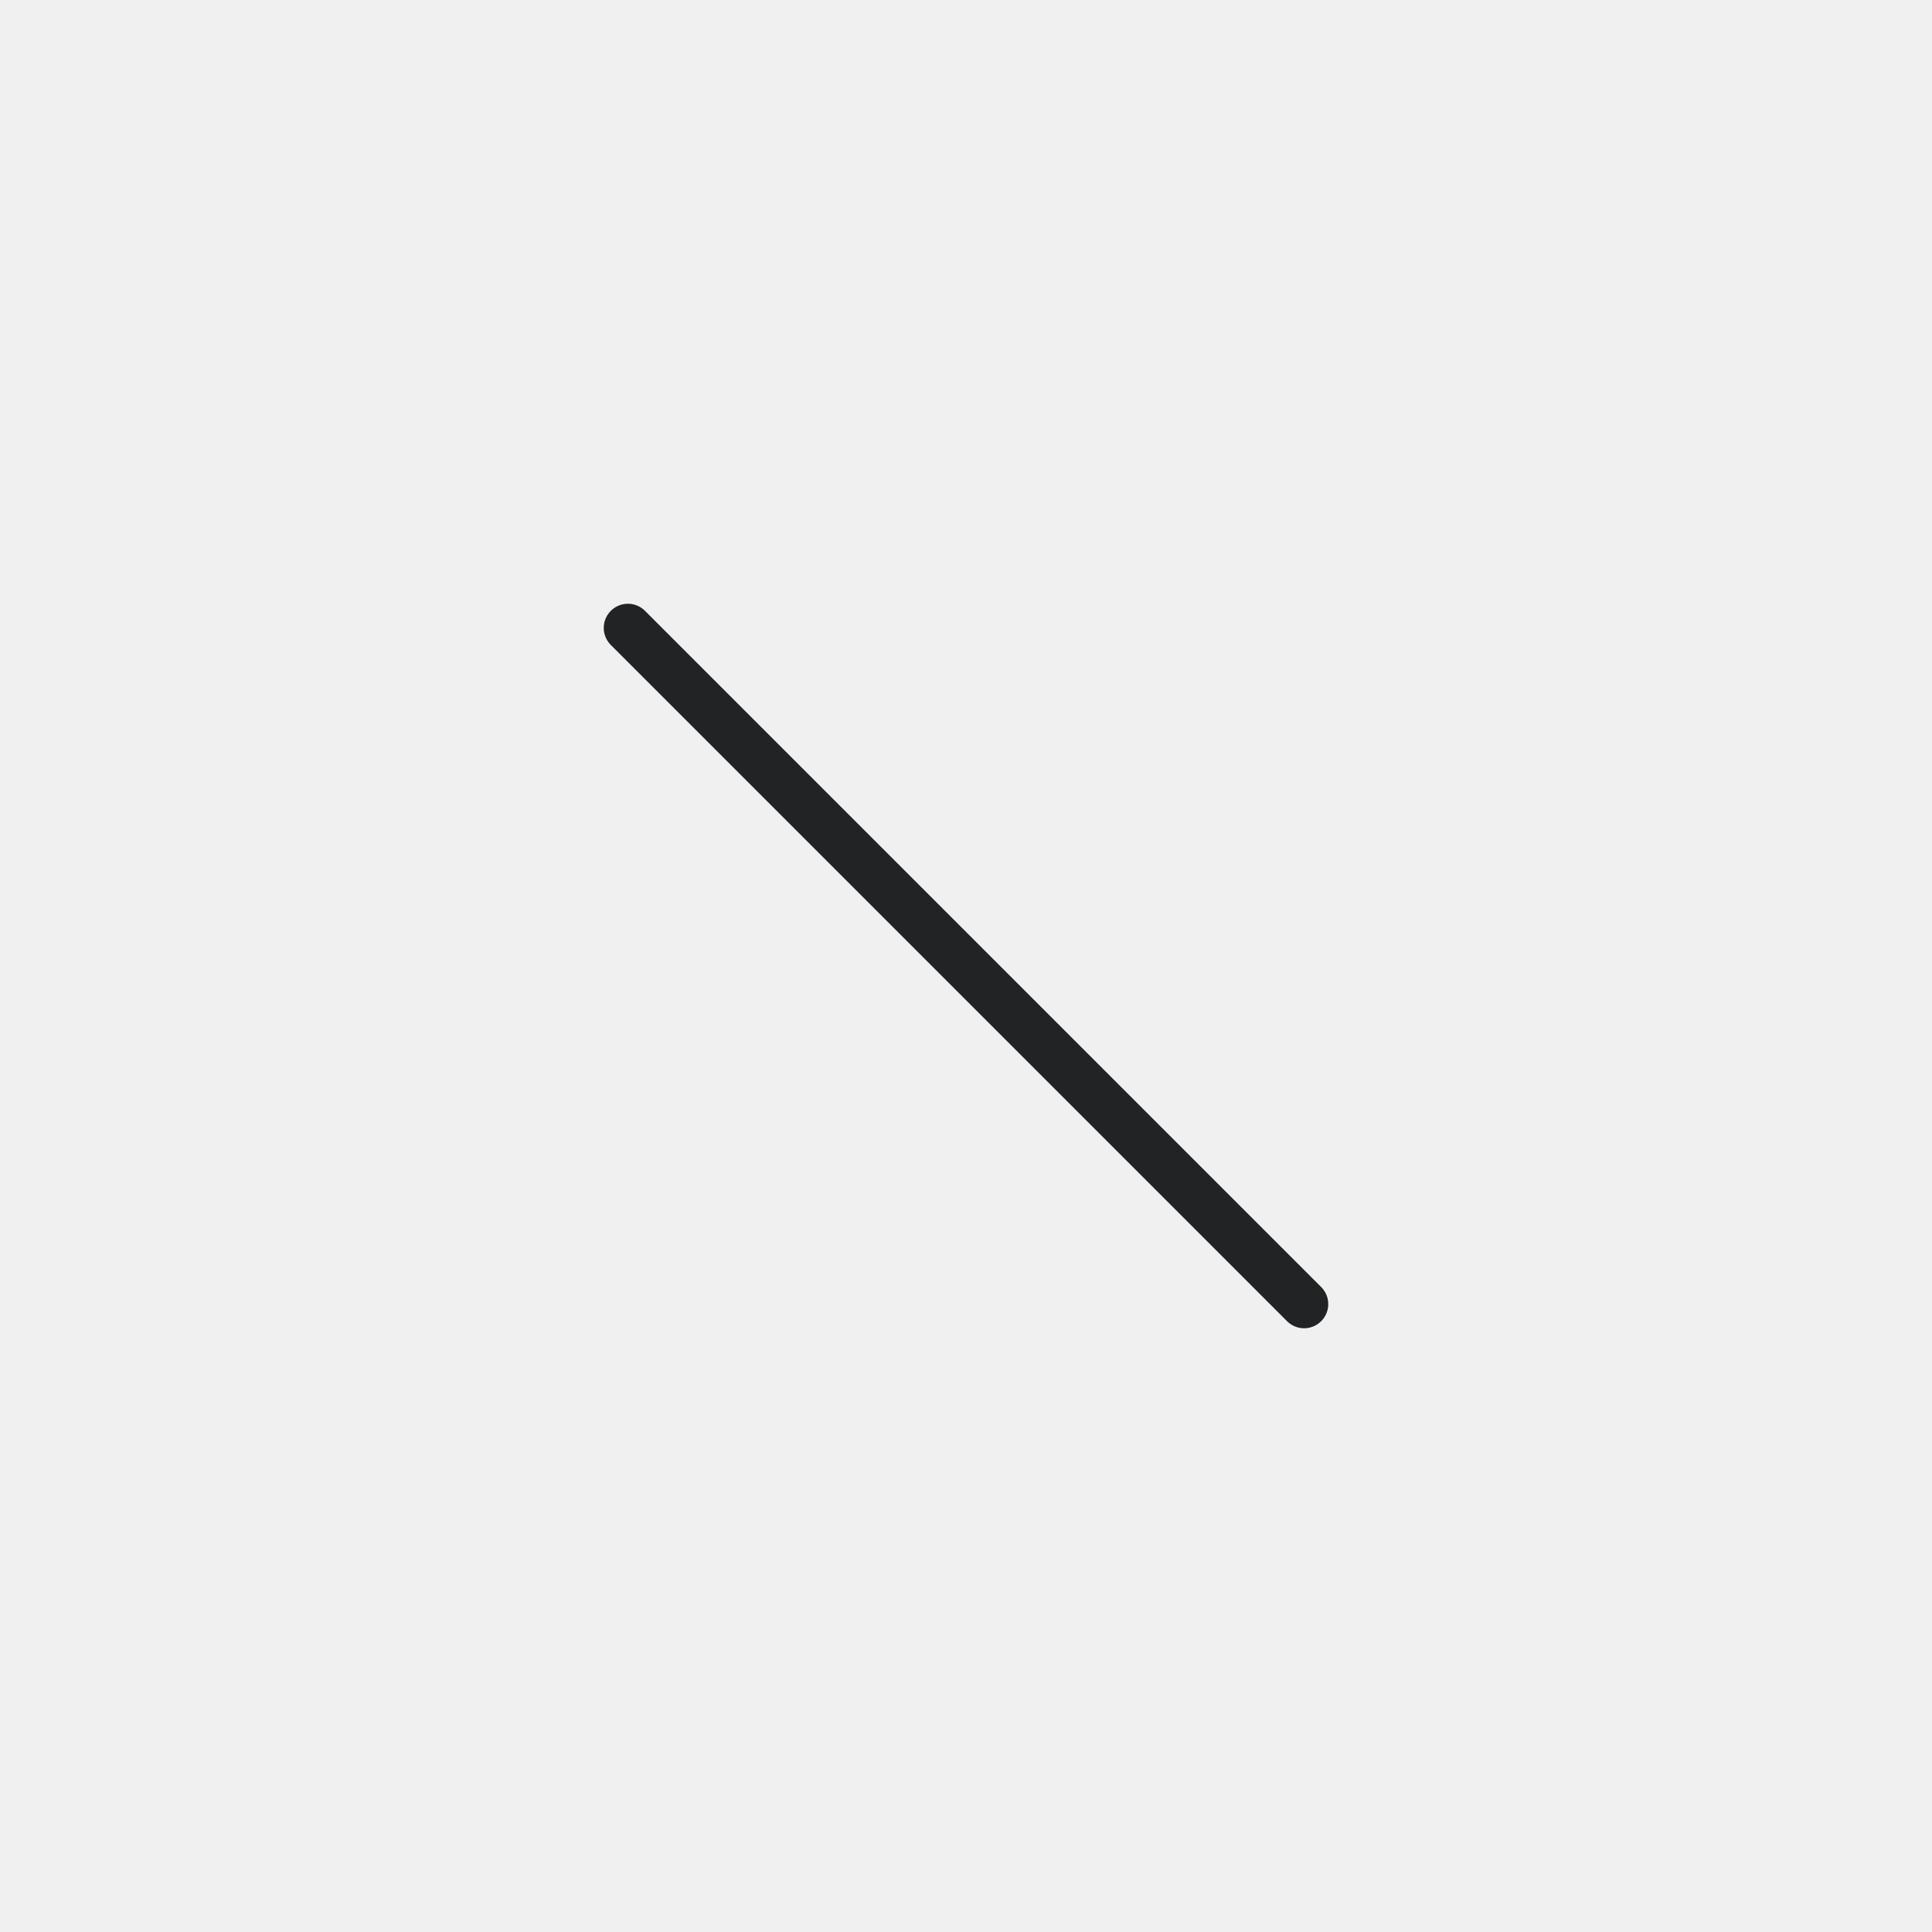
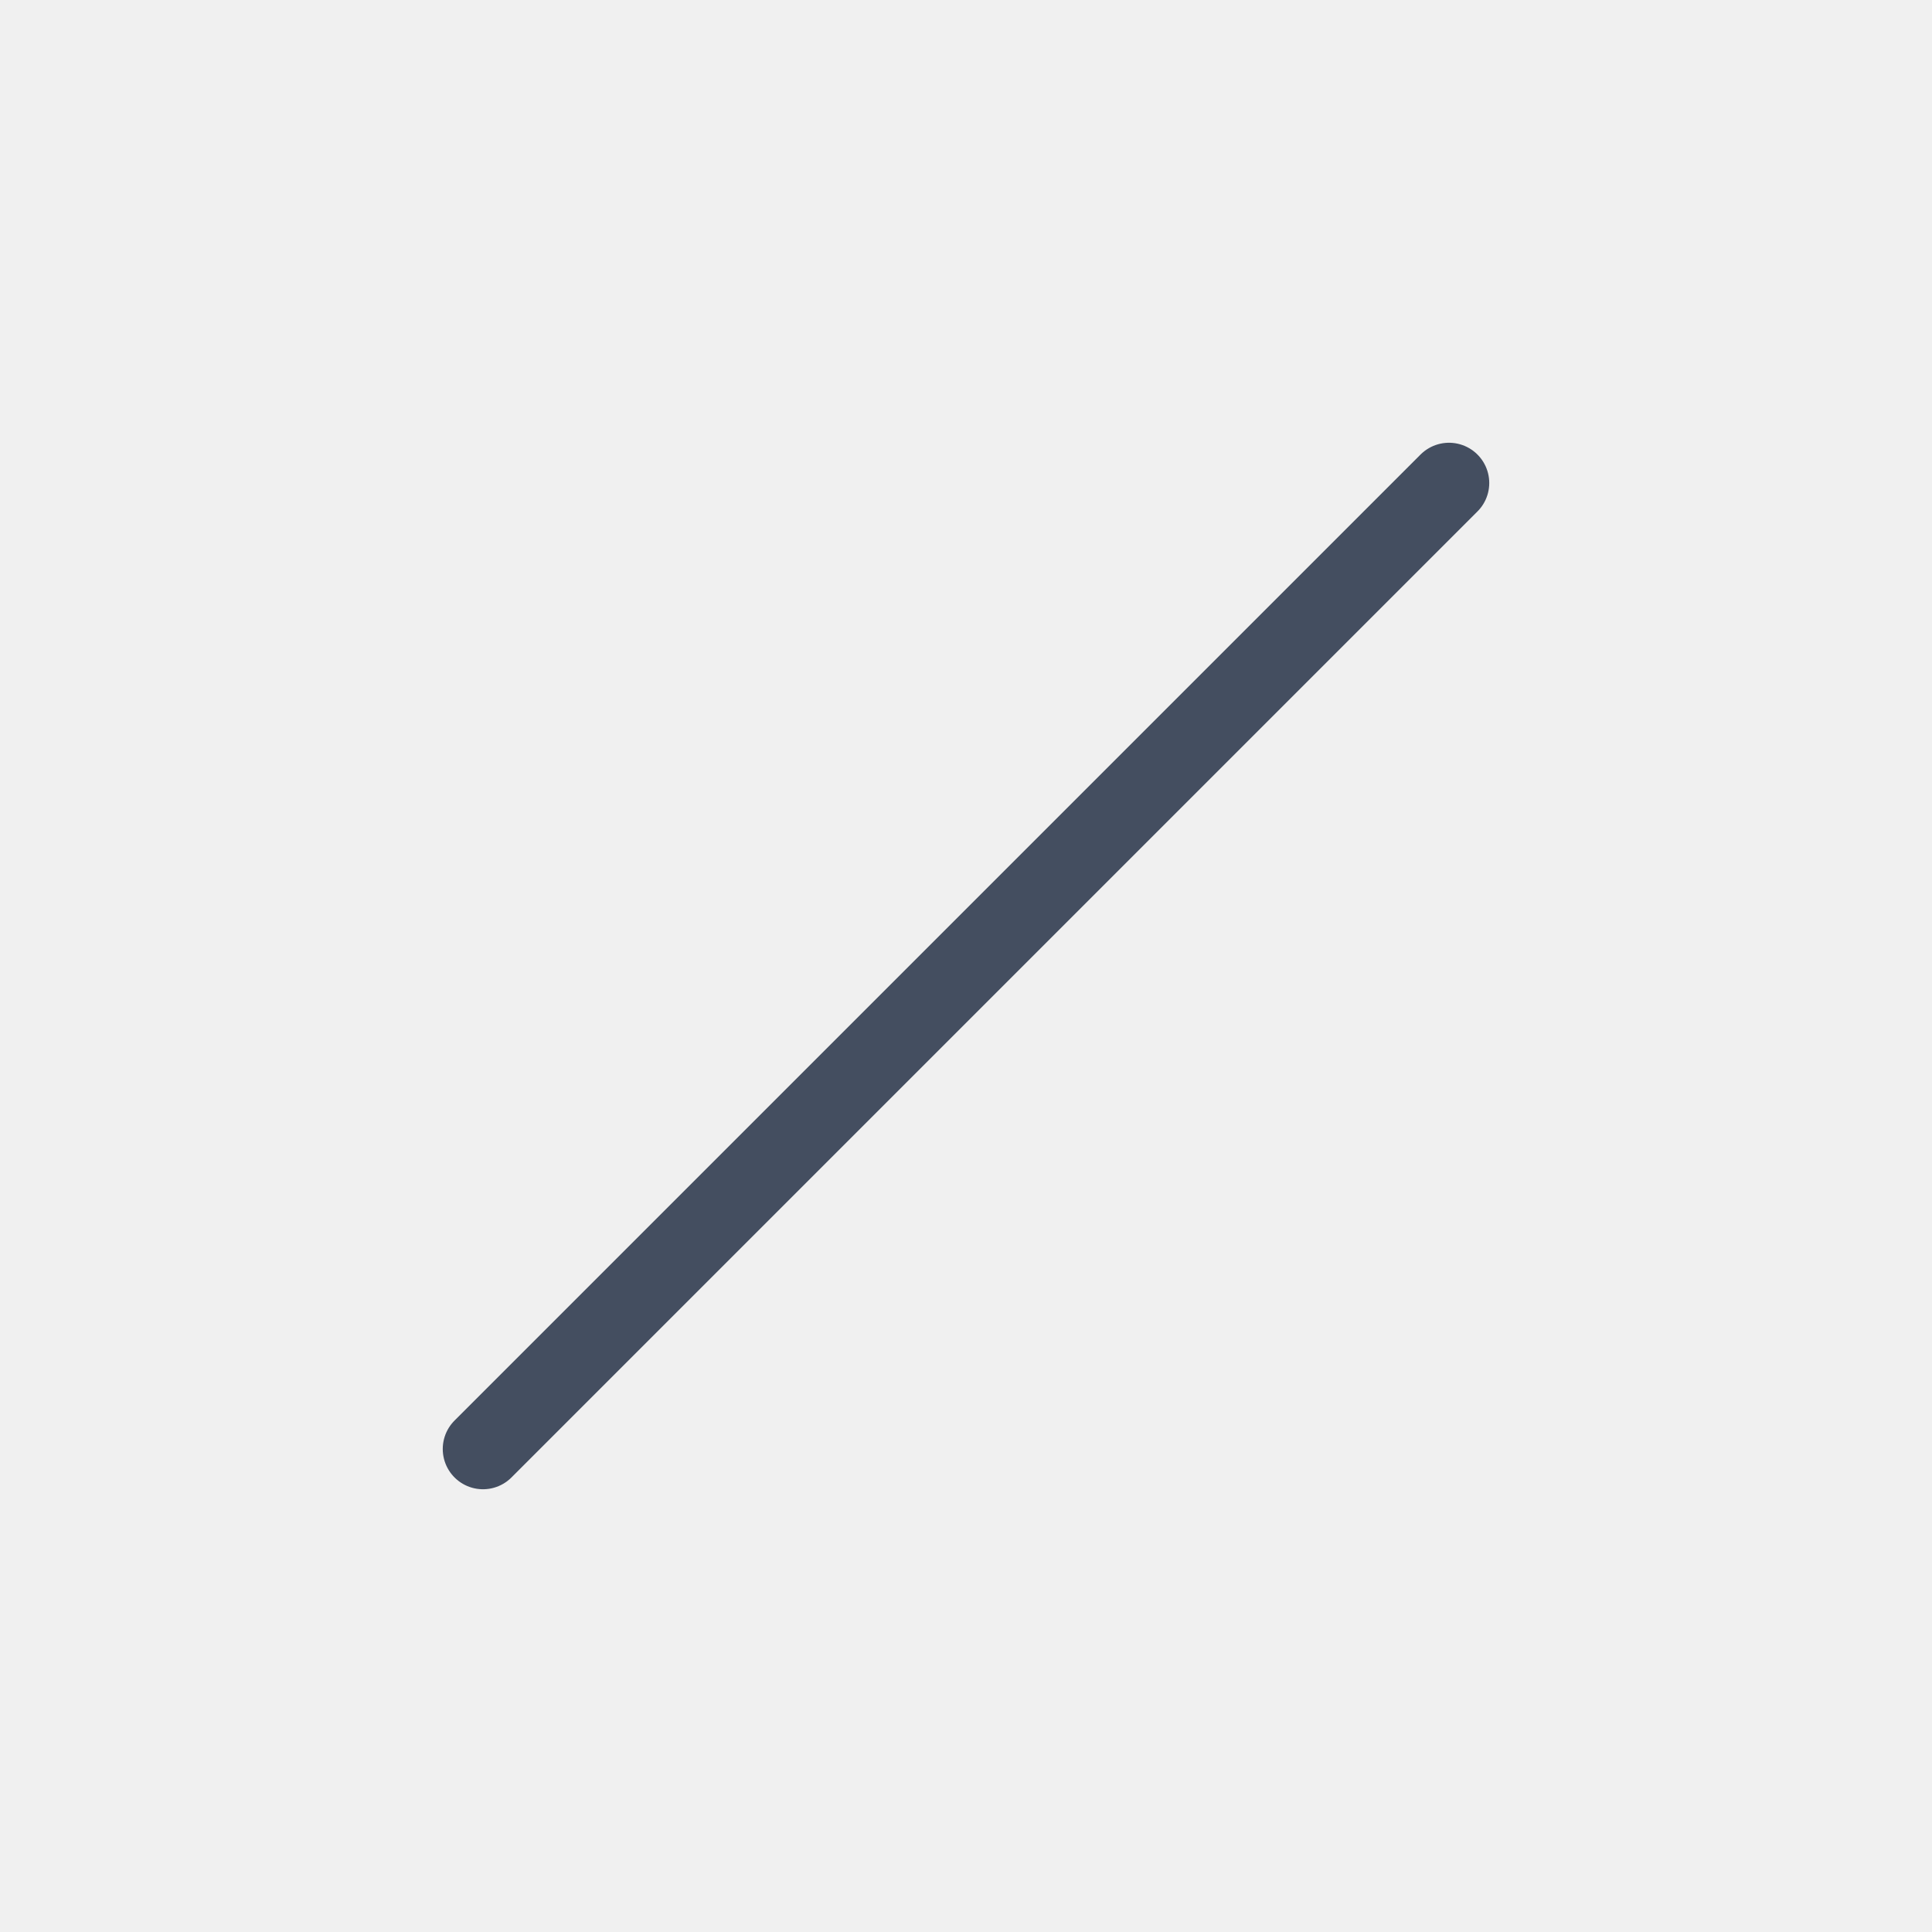
- <svg xmlns="http://www.w3.org/2000/svg" width="40px" height="40px" viewBox="0 0 40 40" version="1.1">
-   <g id="页面-4" stroke="none" stroke-width="1" fill="none" fill-rule="evenodd">
-     <g id="Whiteboard-Guidelines" transform="translate(-184, -295)">
-       <g id="line" transform="translate(184, 295)">
-         <rect id="矩形备份-47" fill="#FFFFFF" opacity="0.01" x="0" y="0" width="40" height="40" rx="2" />
-         <line x1="13" y1="13" x2="27" y2="27" id="路径-9" stroke="#212324" stroke-linecap="round" stroke-linejoin="round" />
+ <svg xmlns="http://www.w3.org/2000/svg" width="24px" height="24px" viewBox="0 0 24 24" version="1.1">
+   <g id="页面-1" stroke="none" stroke-width="1" fill="none" fill-rule="evenodd" stroke-linecap="round" stroke-linejoin="round">
+     <g id="切图" transform="translate(-8, -404)" stroke="#444E60">
+       <g id="folder备份-2" transform="translate(8, 404)">
+         <line x1="6" y1="18" x2="18" y2="6" id="路径-2" />
      </g>
    </g>
  </g>
</svg>
